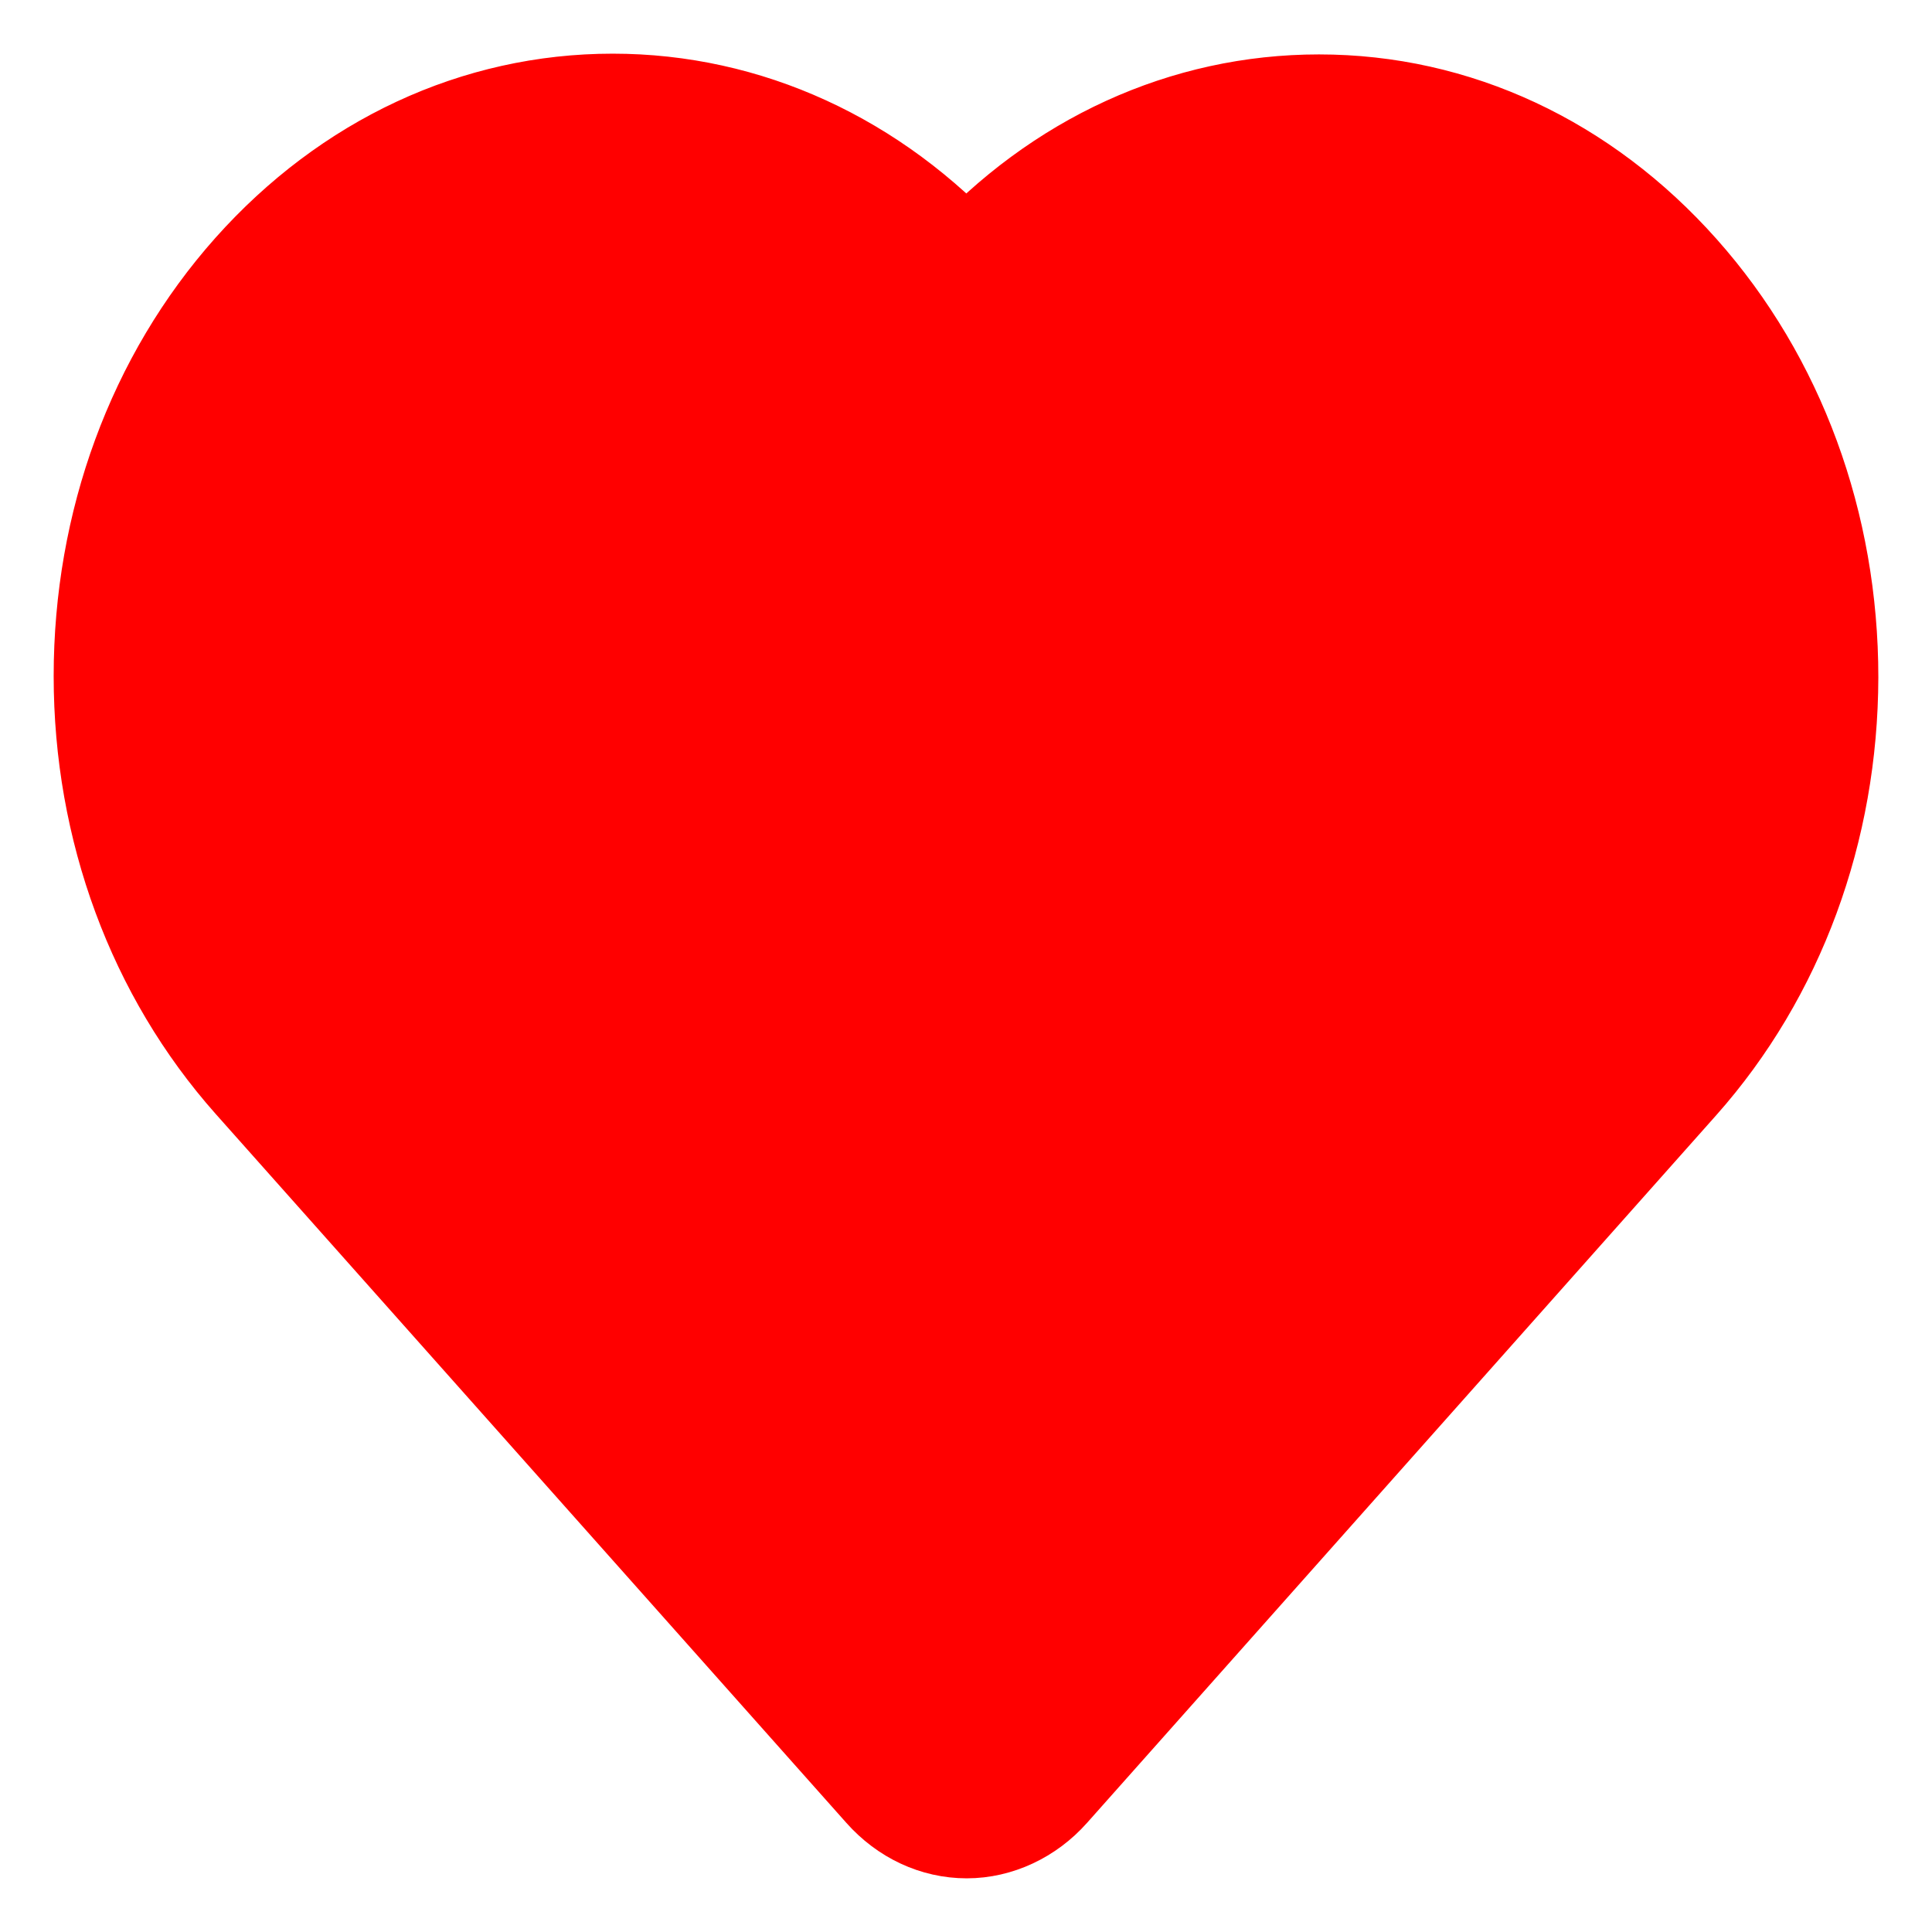
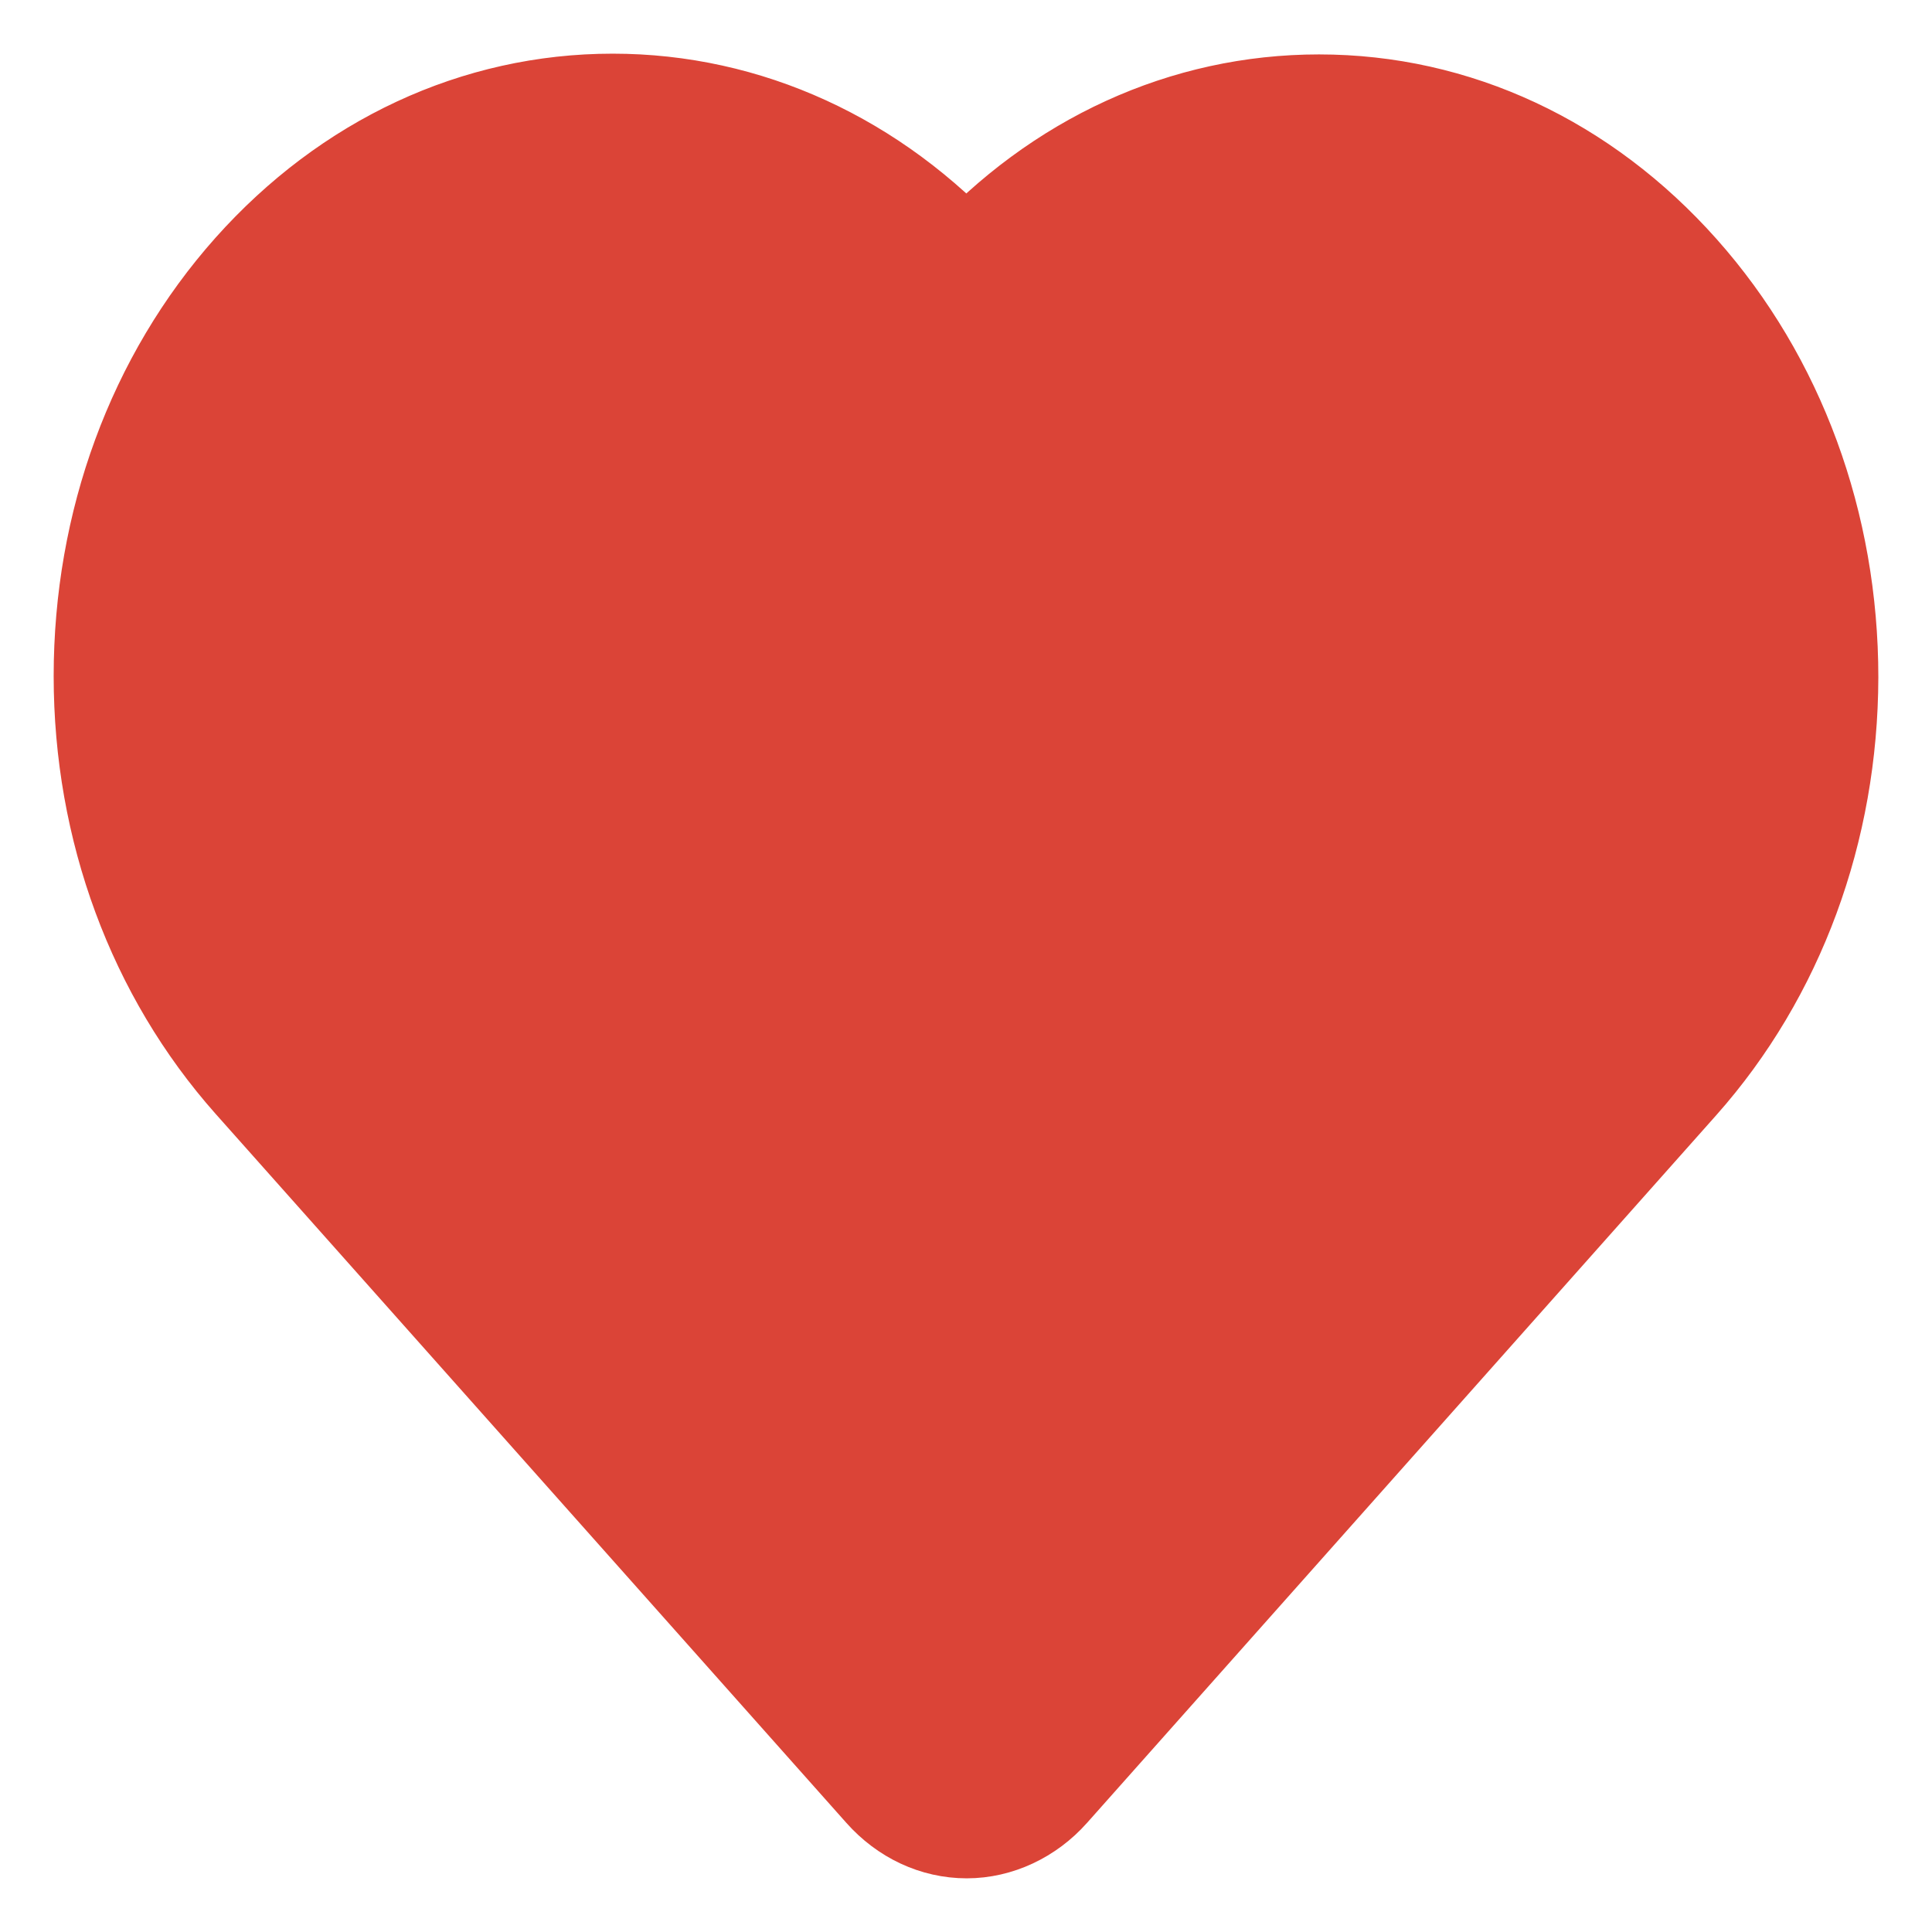
<svg xmlns="http://www.w3.org/2000/svg" width="18px" height="18px" viewBox="0 0 18 18" version="1.1">
  <defs />
  <g id="Page-1" stroke="none" stroke-width="1" fill="none" fill-rule="evenodd">
-     <g id="icon-like" transform="translate(1, 1)" fill="#FF0000" stroke="#FF0000">
-       <g id="heart">
+     <g id="icon-like-click" transform="translate(1, 1)" fill-rule="nonzero" stroke="#DB4437" fill="#DB4437">
+       <g id="icon-like">
        <g id="Page-1">
-           <g id="heart">
-             <g id="Capa_1">
-               <path d="M7.259,15.651 L1.383,9.046 C0.493,8.044 0,6.712 0,5.299 C0,3.883 0.489,2.55 1.38,1.549 C2.271,0.55 3.452,0 4.708,0 C5.948,0 7.116,0.536 8.003,1.508 C8.887,0.539 10.052,0.007 11.289,0.007 C12.548,0.007 13.729,0.558 14.62,1.56 C15.511,2.561 16,3.894 16,5.31 C15.997,6.723 15.507,8.055 14.617,9.057 L8.754,15.651 C8.558,15.872 8.284,16 8.007,16 C7.726,16 7.458,15.875 7.259,15.651 Z" id="Combined-Shape" />
+           <g id="icon-like">
+             <g id="heart">
+               <g id="Page-1">
+                 <g id="heart">
+                   <g id="Capa_1">
+                     <path d="M7.259,15.651 L1.383,9.046 C0.493,8.044 0,6.712 0,5.299 C0,3.883 0.489,2.55 1.38,1.549 C2.271,0.55 3.452,0 4.708,0 C5.948,0 7.116,0.536 8.003,1.508 C8.887,0.539 10.052,0.007 11.289,0.007 C12.548,0.007 13.729,0.558 14.62,1.56 C15.511,2.561 16,3.894 16,5.31 C15.997,6.723 15.507,8.055 14.617,9.057 L8.754,15.651 C8.558,15.872 8.284,16 8.007,16 C7.726,16 7.458,15.875 7.259,15.651 Z" id="Combined-Shape" />
+                   </g>
+                 </g>
+               </g>
            </g>
          </g>
        </g>
      </g>
    </g>
  </g>
</svg>
